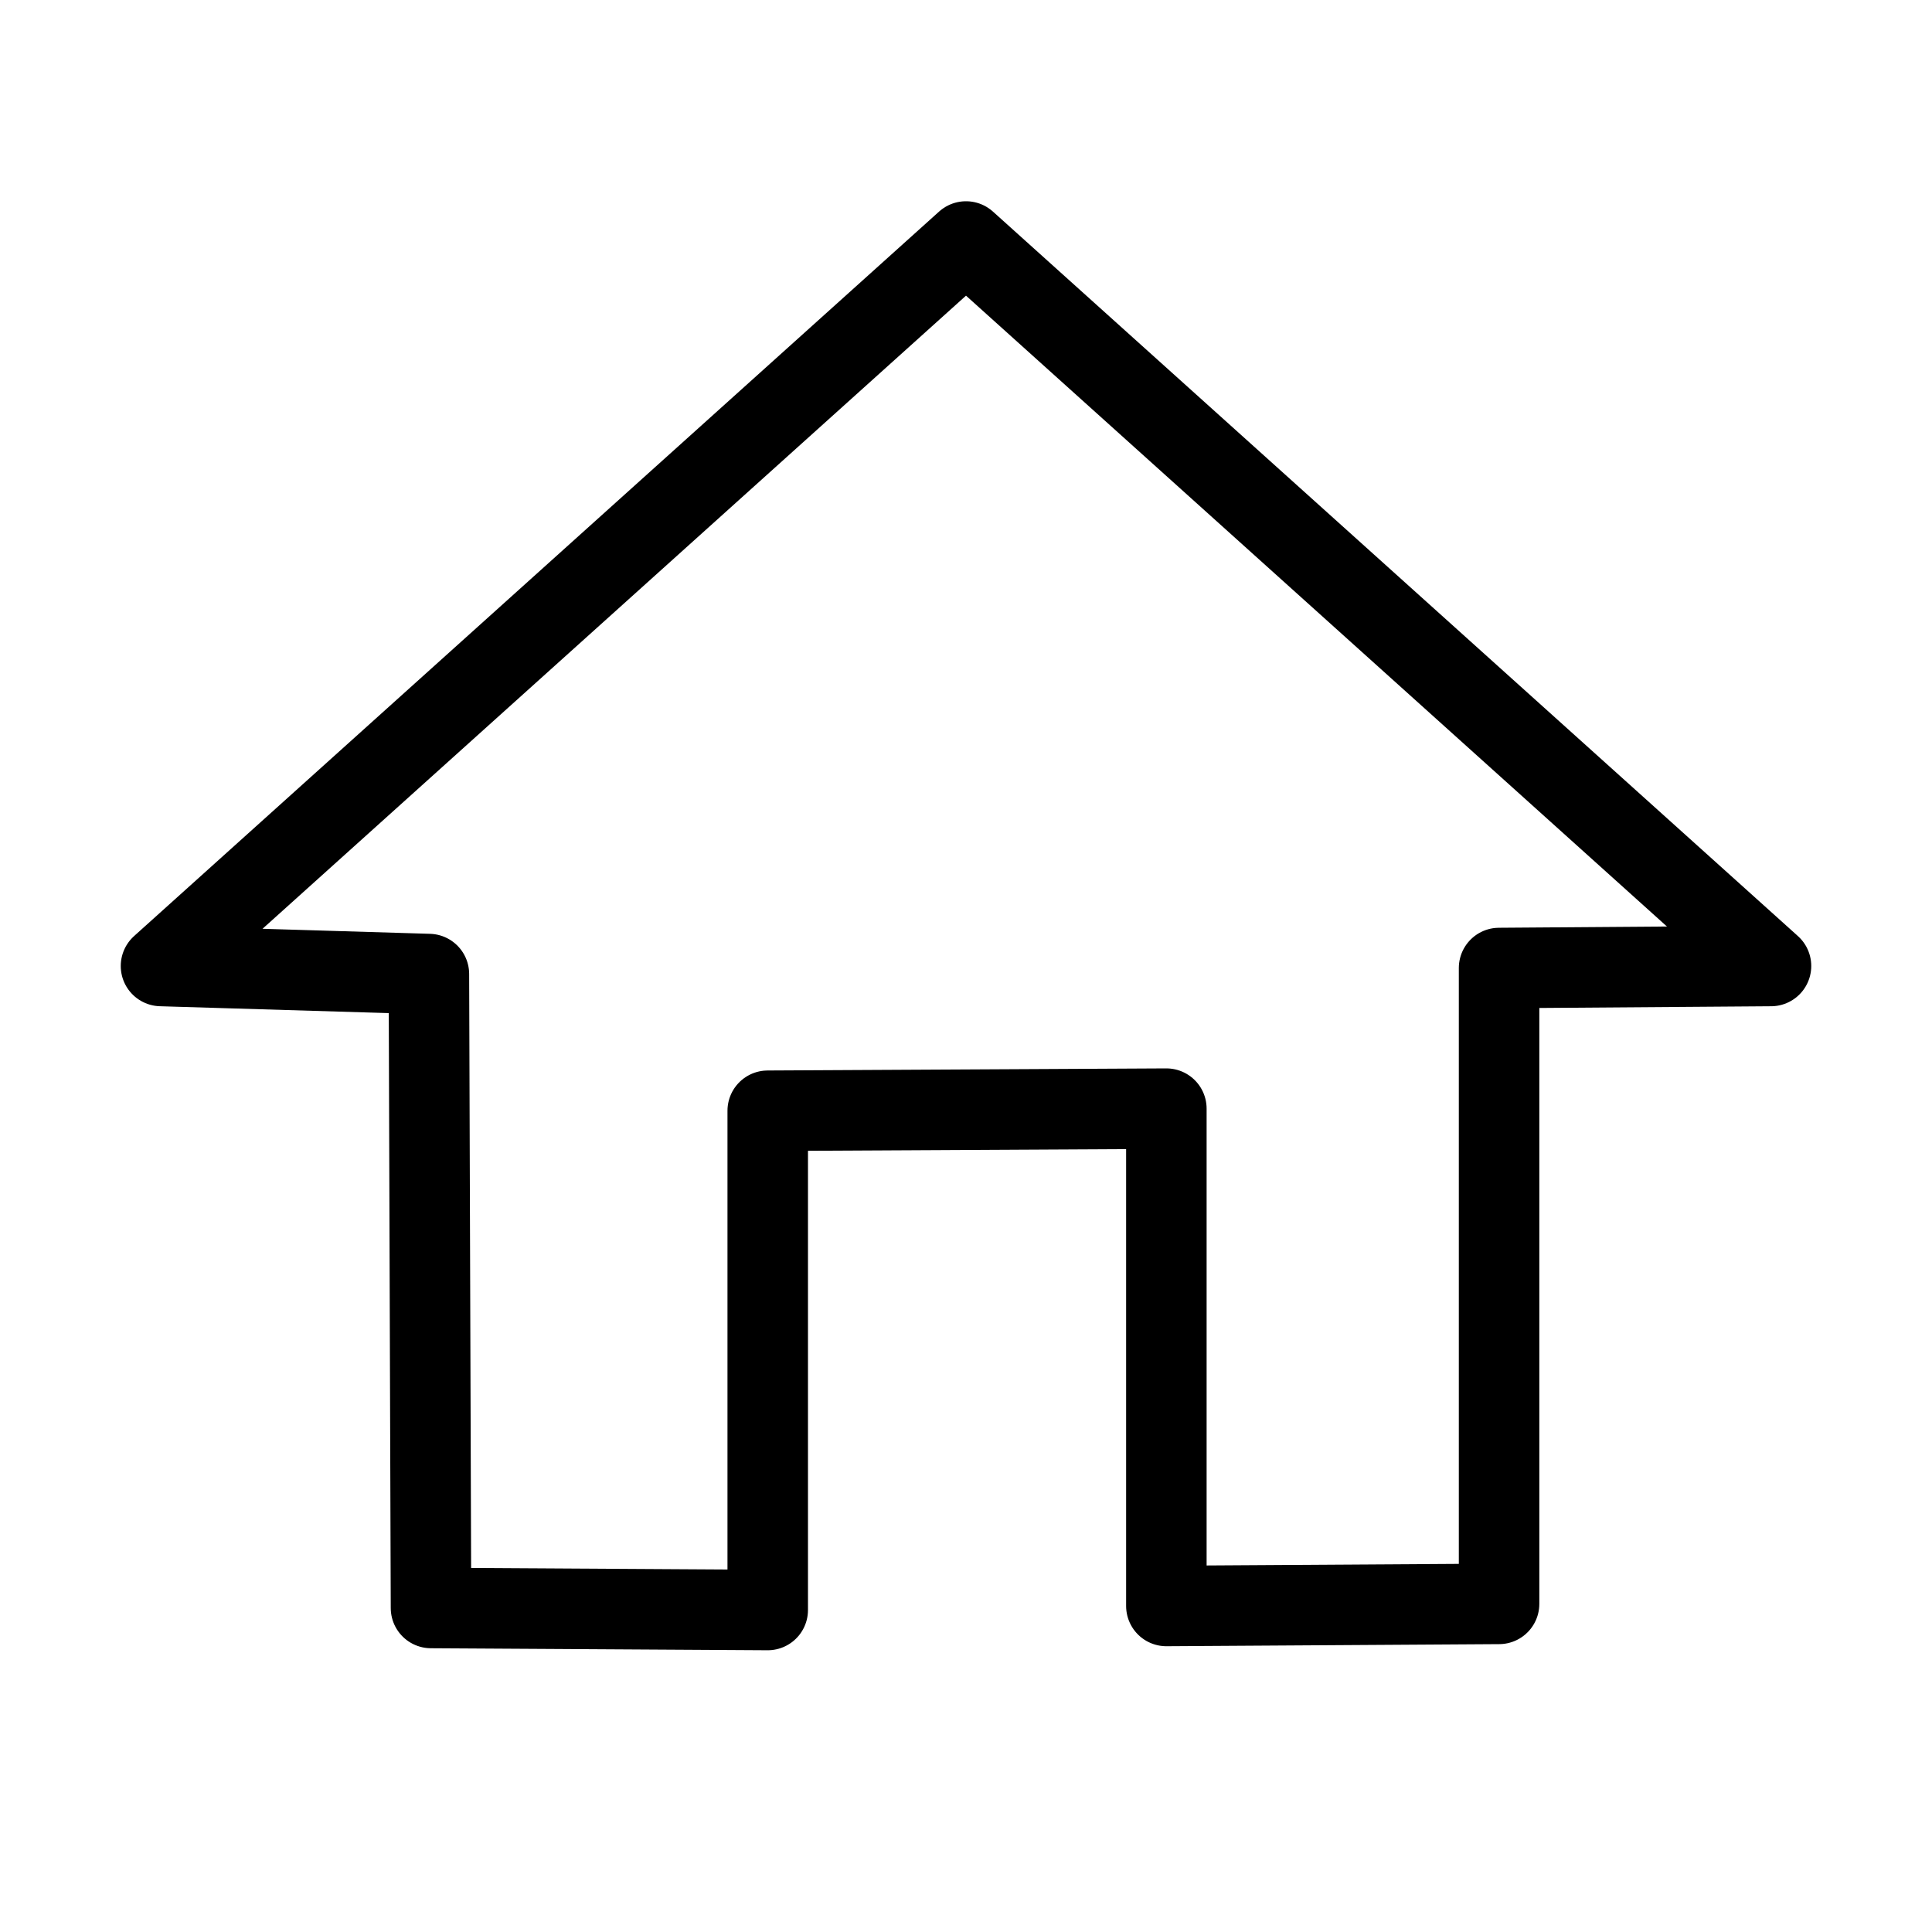
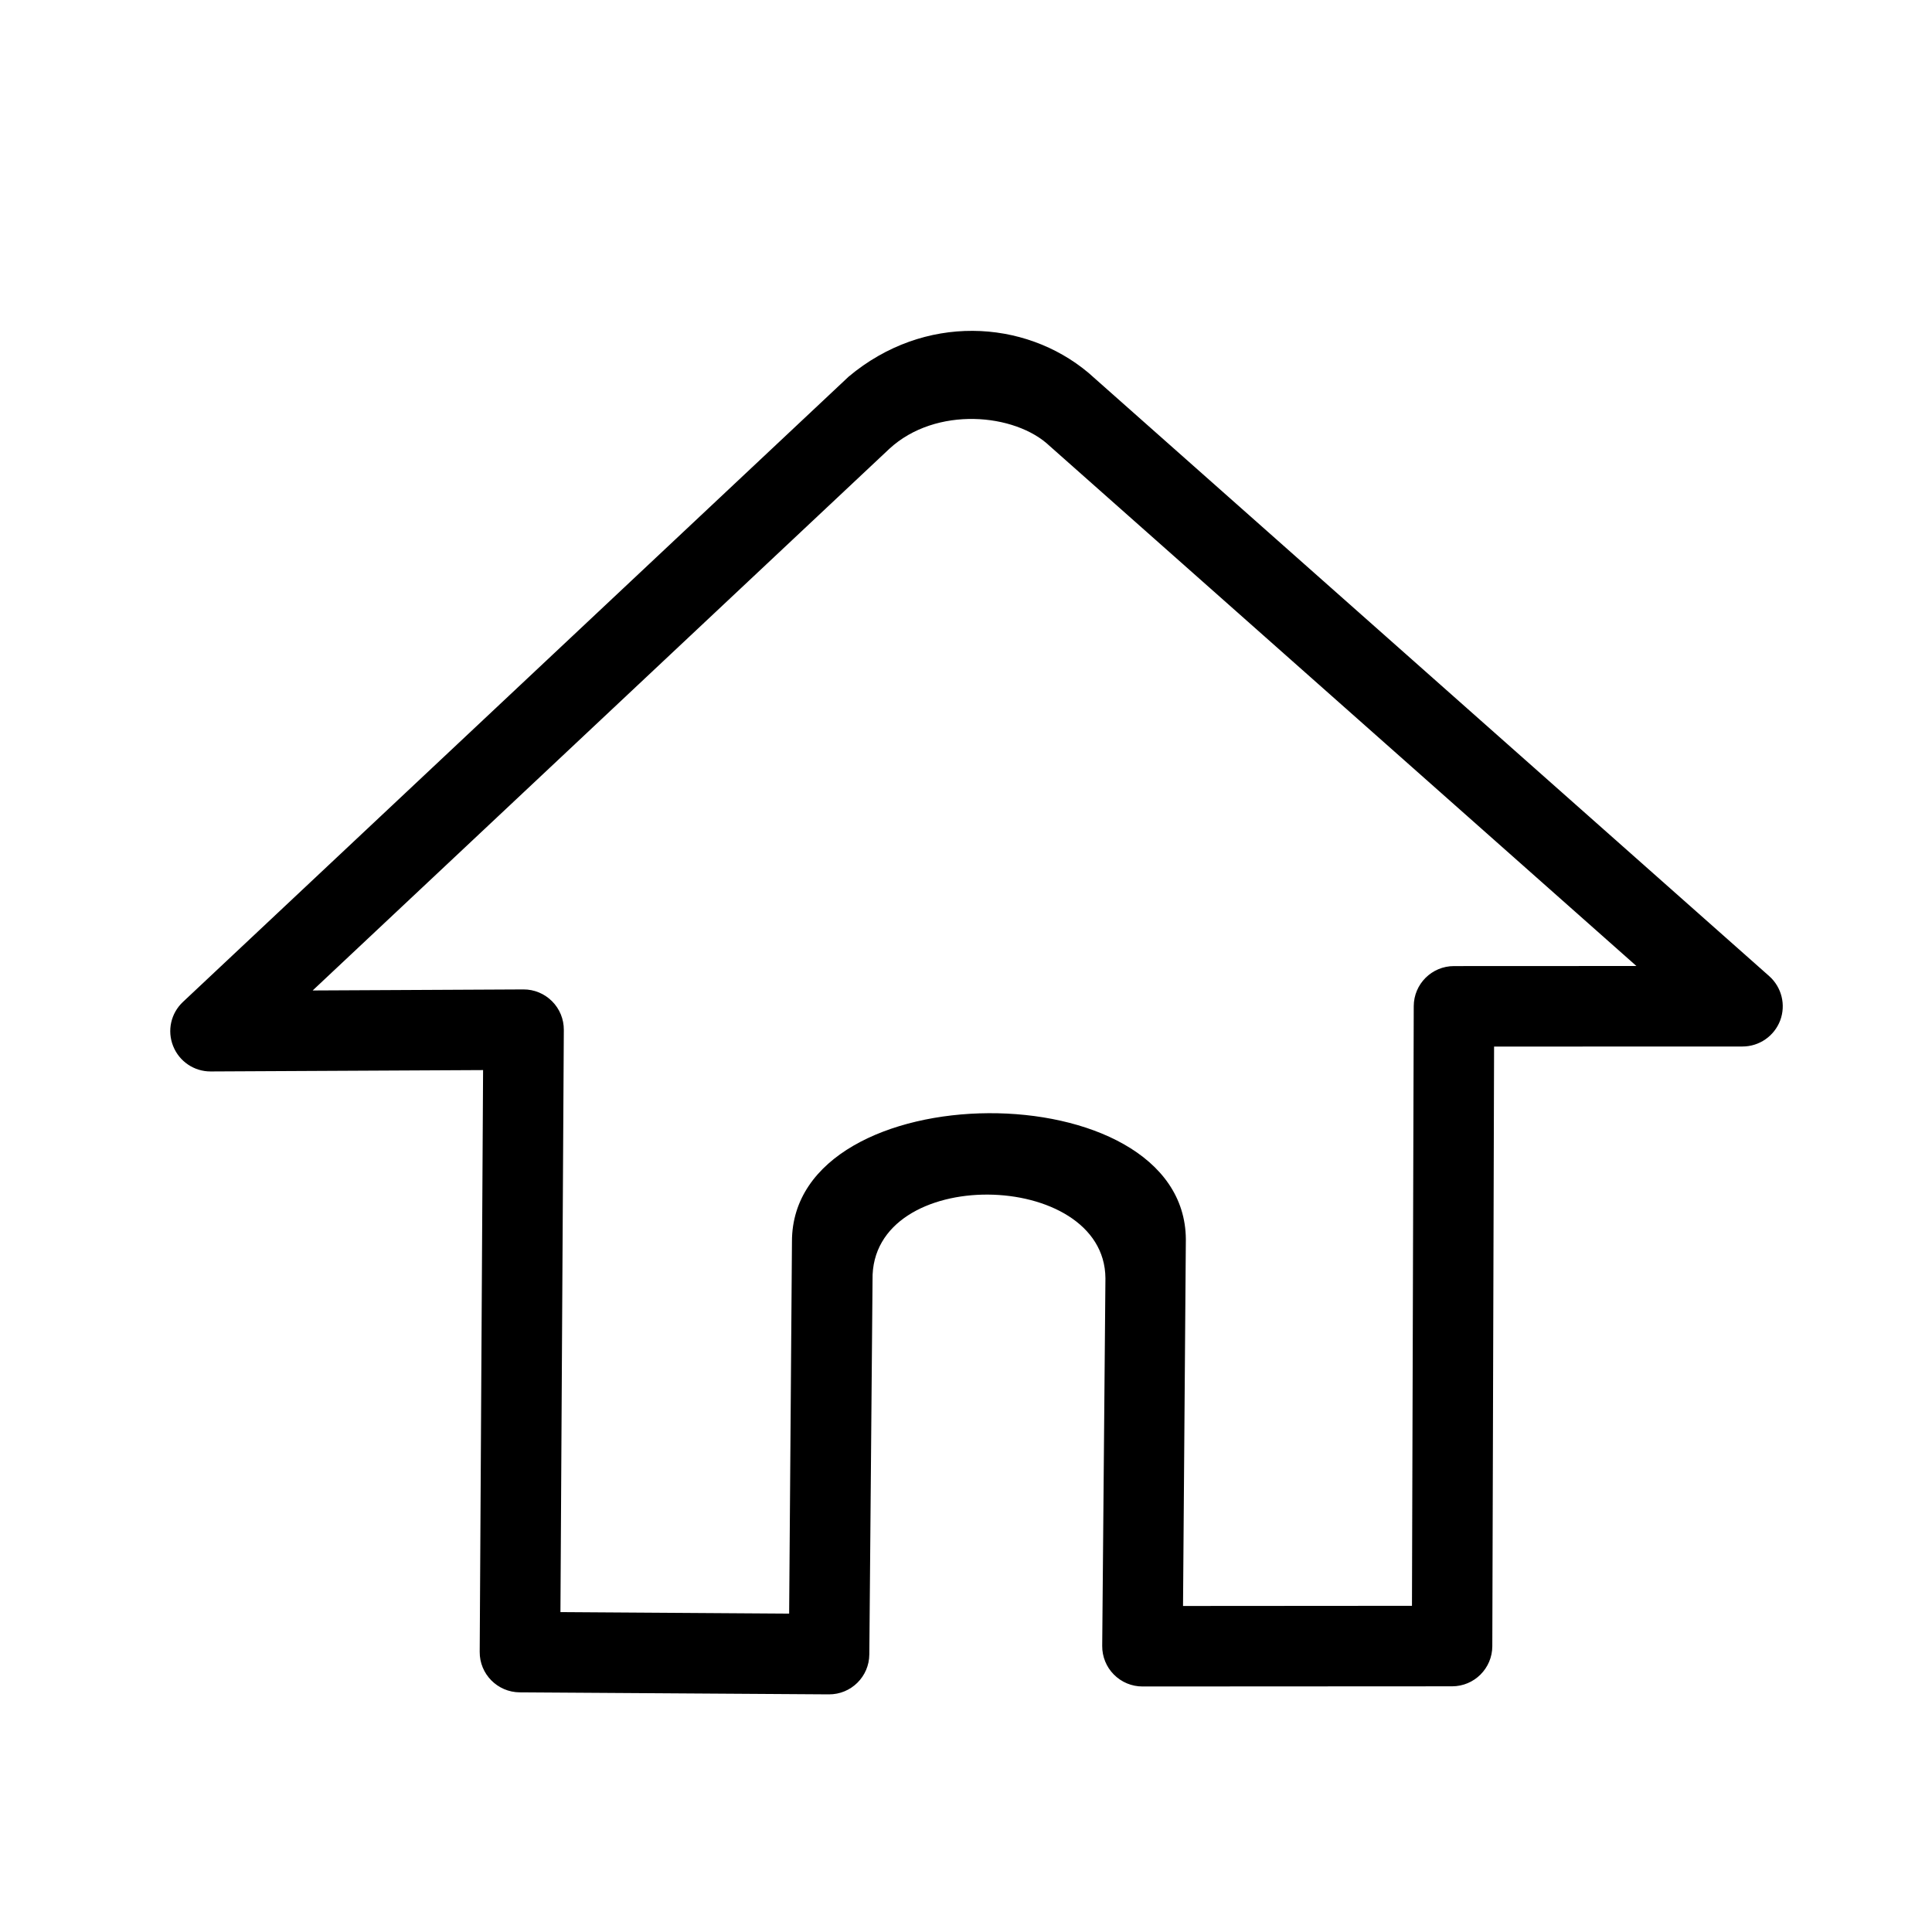
<svg xmlns="http://www.w3.org/2000/svg" viewBox="0 0 24 24" width="24px" height="24px" fill="currentColor">
-   <path d="M 12 3 L 2 12 L 5.328 12.1 L 5.354 19.975 L 9.537 20 L 9.537 13.798 L 14.489 13.772 L 14.489 19.95 L 18.622 19.924 L 18.622 12.025 L 22 12 L 12 3 Z" style="stroke: rgb(0, 0, 0); fill: none; stroke-linejoin: round;" />
+   <path d="M 12.024 3.972 L 2.615 12.81 L 6.504 12.791 L 6.459 20.523 L 10.299 20.548 L 10.343 14.767 L 14.236 14.741 L 14.192 20.45 L 18.038 20.448 L 18.062 12.501 L 21.646 12.5 L 12.024 3.972 Z" style="fill: none; stroke-linejoin: round;" />
+   <path d="M 21.646 13 L 18.56 13.001 L 18.538 20.45 C 18.537 20.725 18.314 20.948 18.038 20.948 L 14.192 20.95 C 14.059 20.95 13.931 20.897 13.837 20.802 C 13.743 20.708 13.691 20.579 13.692 20.446 L 13.732 15.879 C 13.724 14.517 10.812 14.463 10.839 15.899 L 10.799 20.552 C 10.797 20.828 10.572 21.05 10.296 21.048 L 6.456 21.023 C 6.18 21.021 5.957 20.796 5.959 20.52 L 6.001 13.293 L 2.617 13.31 C 2.412 13.311 2.227 13.186 2.151 12.995 C 2.074 12.804 2.123 12.586 2.273 12.446 L 10.543 4.678 C 11.479 3.894 12.724 3.963 13.521 4.631 L 21.978 12.126 C 22.133 12.264 22.187 12.483 22.114 12.677 C 22.04 12.871 21.854 13 21.646 13 Z M 13.038 5.539 C 12.612 5.134 11.627 5.04 11.047 5.576 L 3.884 12.304 L 6.502 12.291 C 6.635 12.29 6.763 12.343 6.858 12.438 C 6.952 12.532 7.005 12.66 7.004 12.794 L 6.962 20.026 L 9.803 20.045 L 9.838 15.423 C 9.836 13.315 14.72 13.288 14.731 15.396 L 14.696 19.95 L 17.54 19.948 L 17.562 12.499 C 17.563 12.224 17.786 12.001 18.062 12.001 L 20.328 12 L 13.038 5.539 Z" style="fill: rgb(0, 0, 0);" />
</svg>
